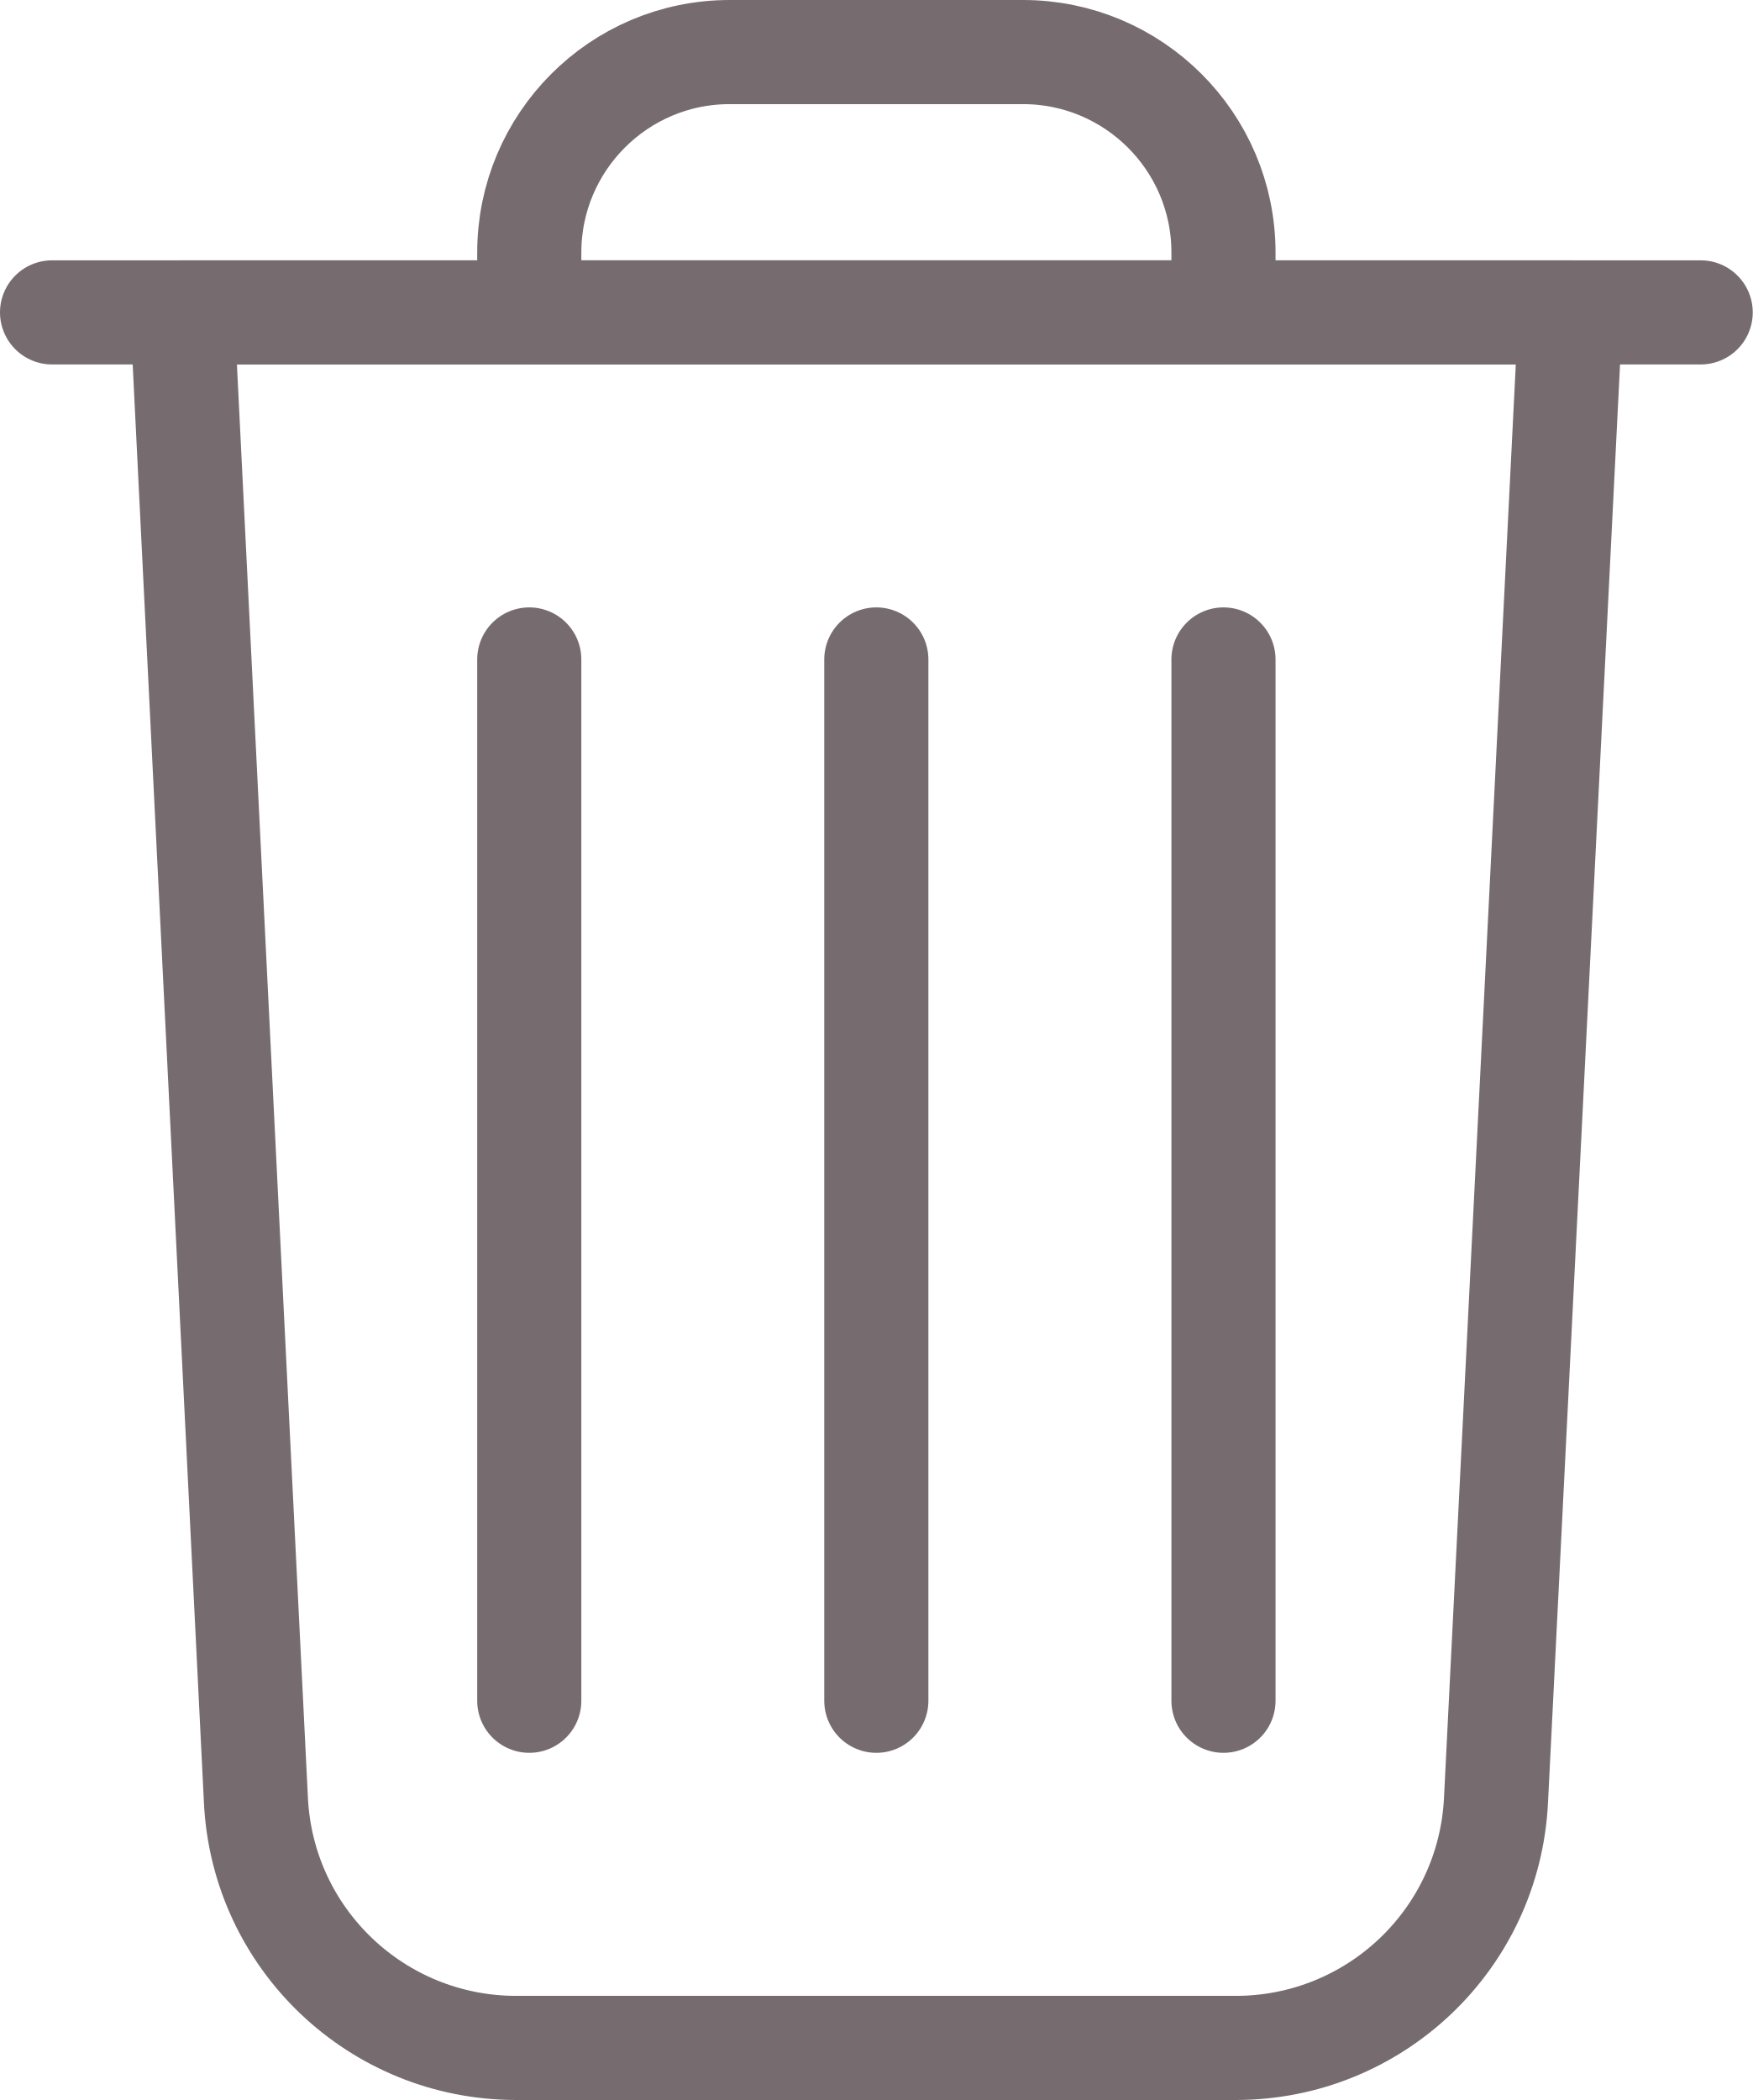
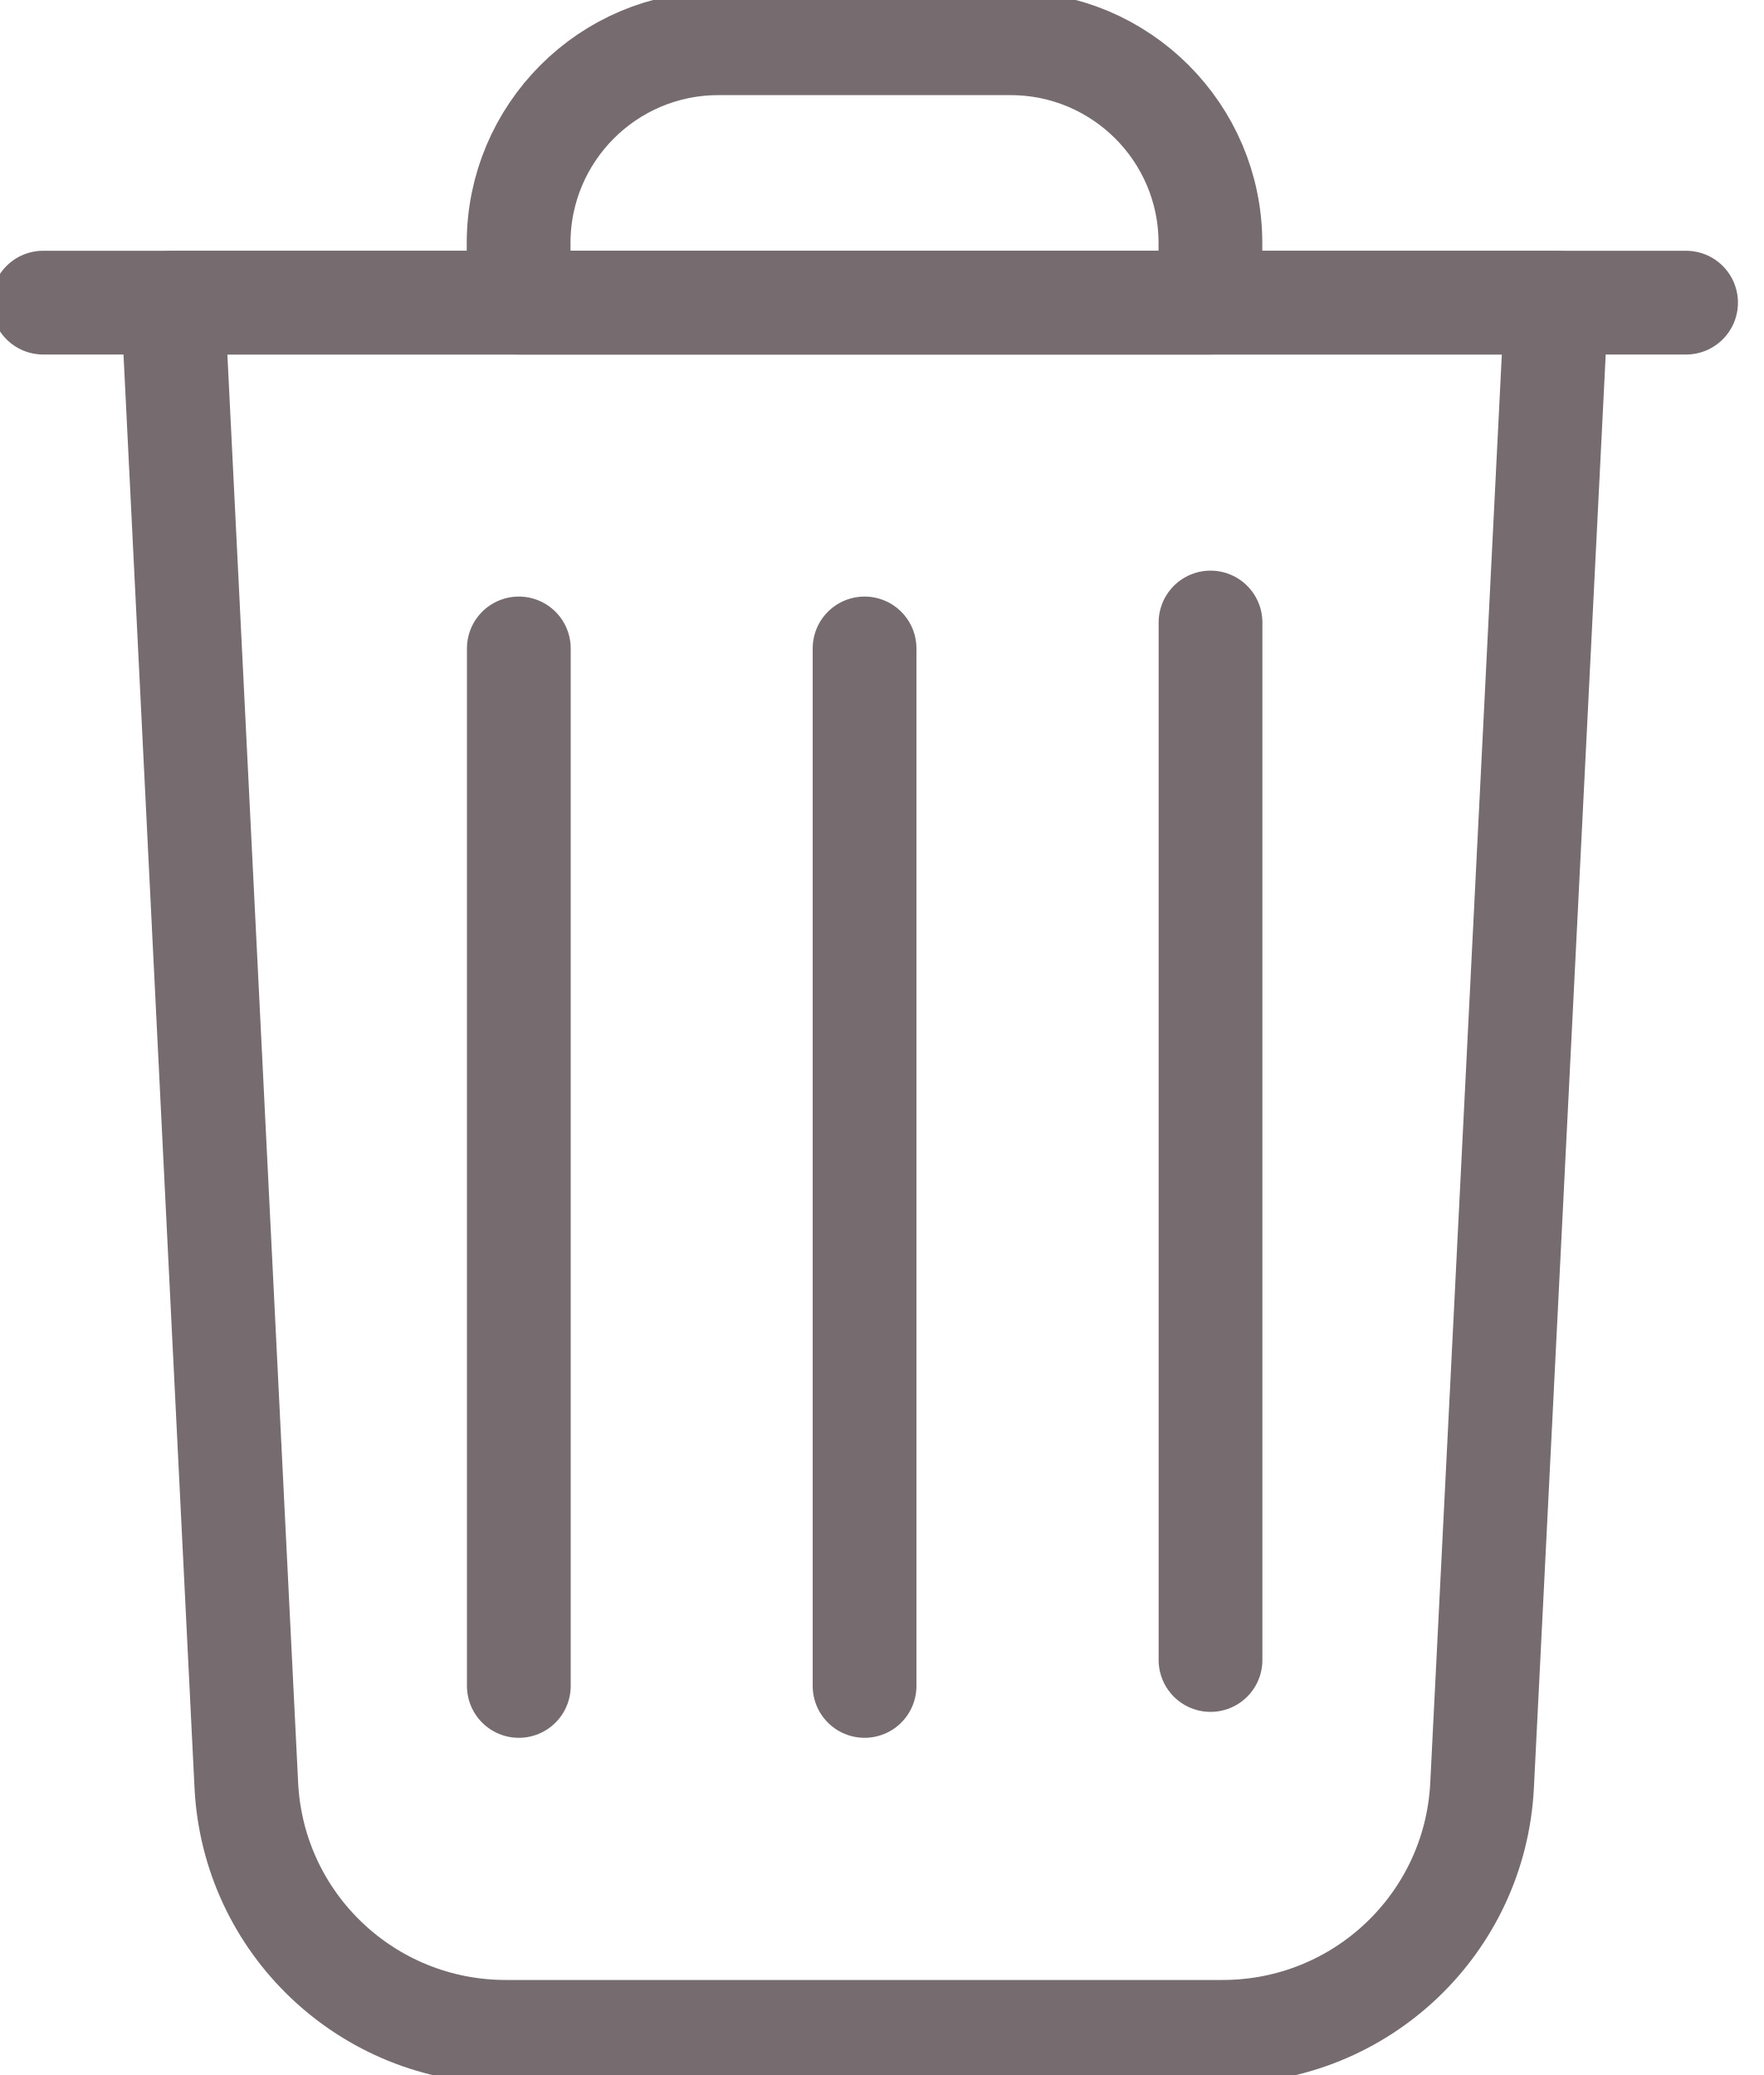
- <svg xmlns="http://www.w3.org/2000/svg" preserveAspectRatio="none" overflow="visible" style="display: block;" width="16.833" height="20.167" viewBox="0 0 16.833 20.167" fill="none">
-   <g id="bin">
-     <path id="Vector" d="M0.5 3H16.333" stroke="#766C70" stroke-linecap="round" stroke-linejoin="round" />
-     <path id="Vector_2" d="M7.008 0.5H9.825C10.883 0.5 11.75 1.358 11.75 2.425V3H5.083V2.425C5.083 1.367 5.941 0.5 7.008 0.5Z" stroke="#766C70" stroke-linecap="round" stroke-linejoin="round" />
-     <path id="Vector_3" d="M8.416 6.333V16.333" stroke="#766C70" stroke-linecap="round" stroke-linejoin="round" />
-     <path id="Vector_4" d="M5.083 6.333V16.333" stroke="#766C70" stroke-linecap="round" stroke-linejoin="round" />
-     <path id="Vector_5" d="M11.75 6.333V16.333" stroke="#766C70" stroke-linecap="round" stroke-linejoin="round" />
-     <path id="Vector_6" d="M11.875 19.667H4.958C3.625 19.667 2.525 18.625 2.458 17.292L1.75 3H15.083L14.367 17.292C14.3 18.625 13.2 19.667 11.867 19.667H11.875Z" stroke="#766C70" stroke-linecap="round" stroke-linejoin="round" />
-   </g>
+ <svg xmlns="http://www.w3.org/2000/svg" width="17" height="20" viewBox="0 0 17 20" fill="none">
+   <path d="M0.416 2.917H16.249" stroke="#766C70" stroke-linecap="round" stroke-linejoin="round" />
+   <path d="M6.923 0.417H9.74C10.798 0.417 11.665 1.275 11.665 2.342V2.917H4.998V2.342C4.998 1.284 5.856 0.417 6.923 0.417Z" stroke="#766C70" stroke-linecap="round" stroke-linejoin="round" />
+   <path d="M8.332 6.25V16.25" stroke="#766C70" stroke-linecap="round" stroke-linejoin="round" />
+   <path d="M5 6.25V16.25" stroke="#766C70" stroke-linecap="round" stroke-linejoin="round" />
+   <path d="M11.666 6V16" stroke="#766C70" stroke-linecap="round" stroke-linejoin="round" />
+   <path d="M11.791 19.584H4.874C3.541 19.584 2.441 18.542 2.374 17.209L1.666 2.917H14.999L14.283 17.209C14.216 18.542 13.116 19.584 11.783 19.584H11.791Z" stroke="#766C70" stroke-linecap="round" stroke-linejoin="round" />
</svg>
